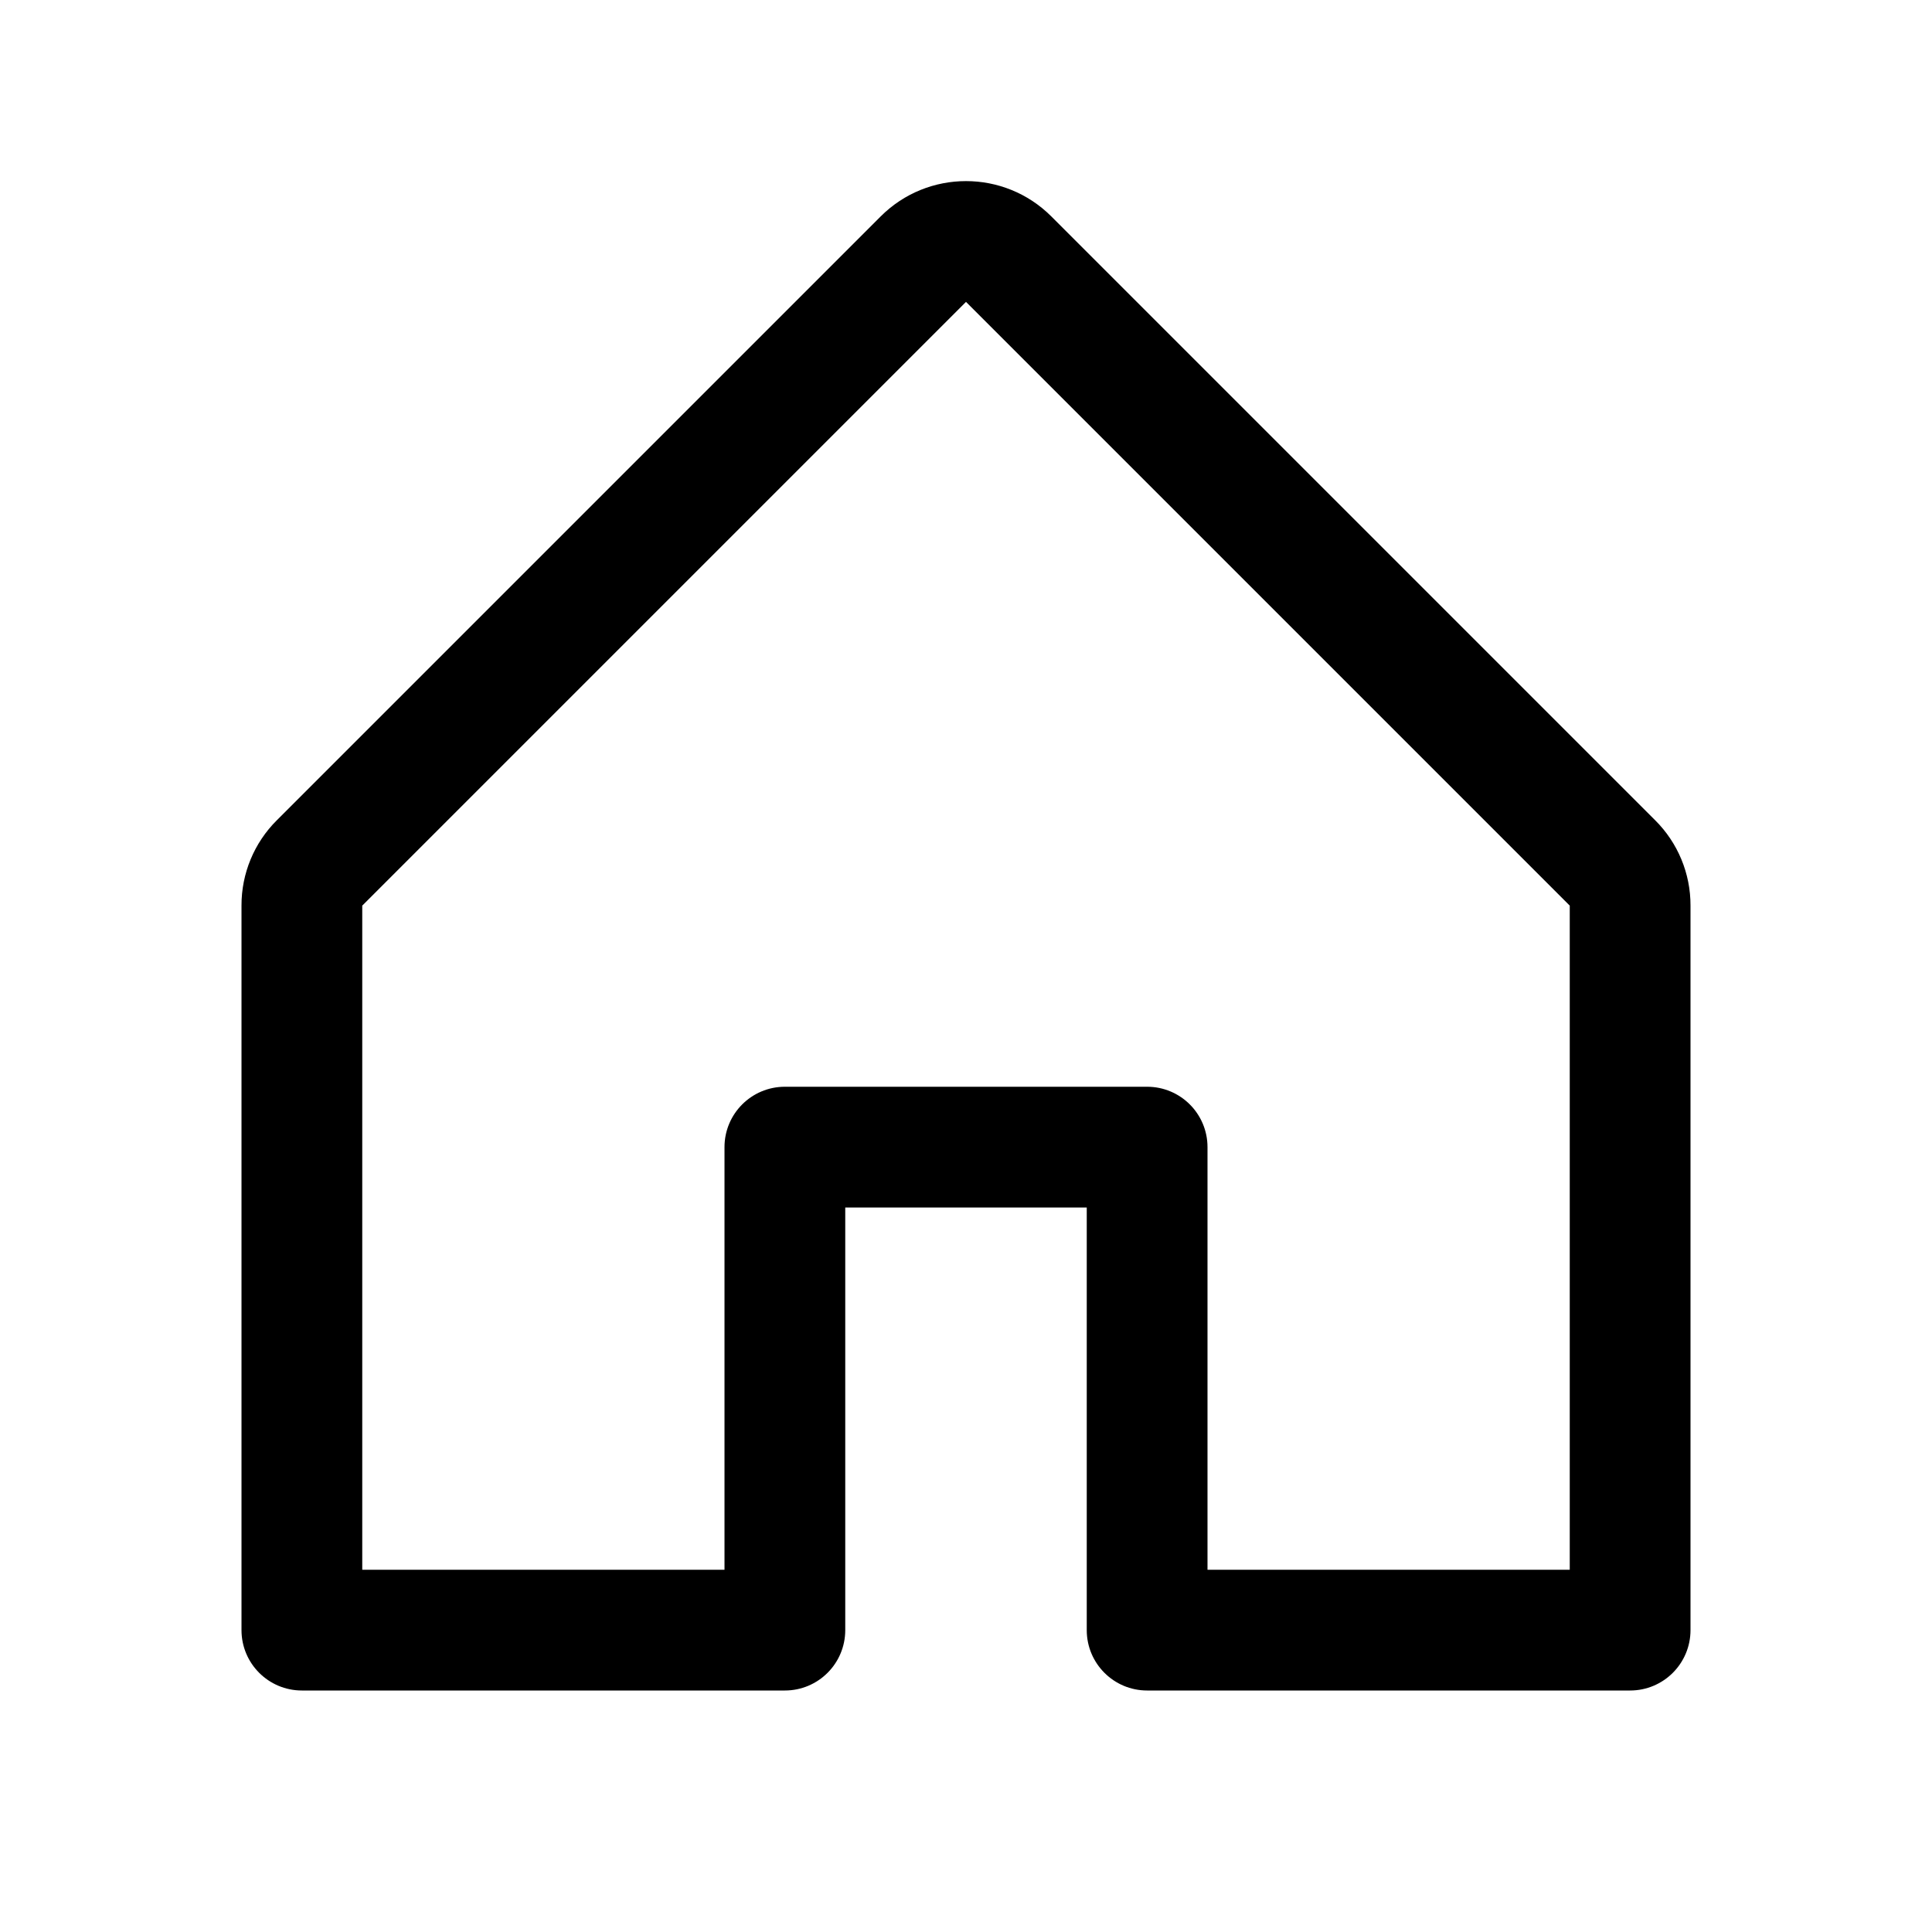
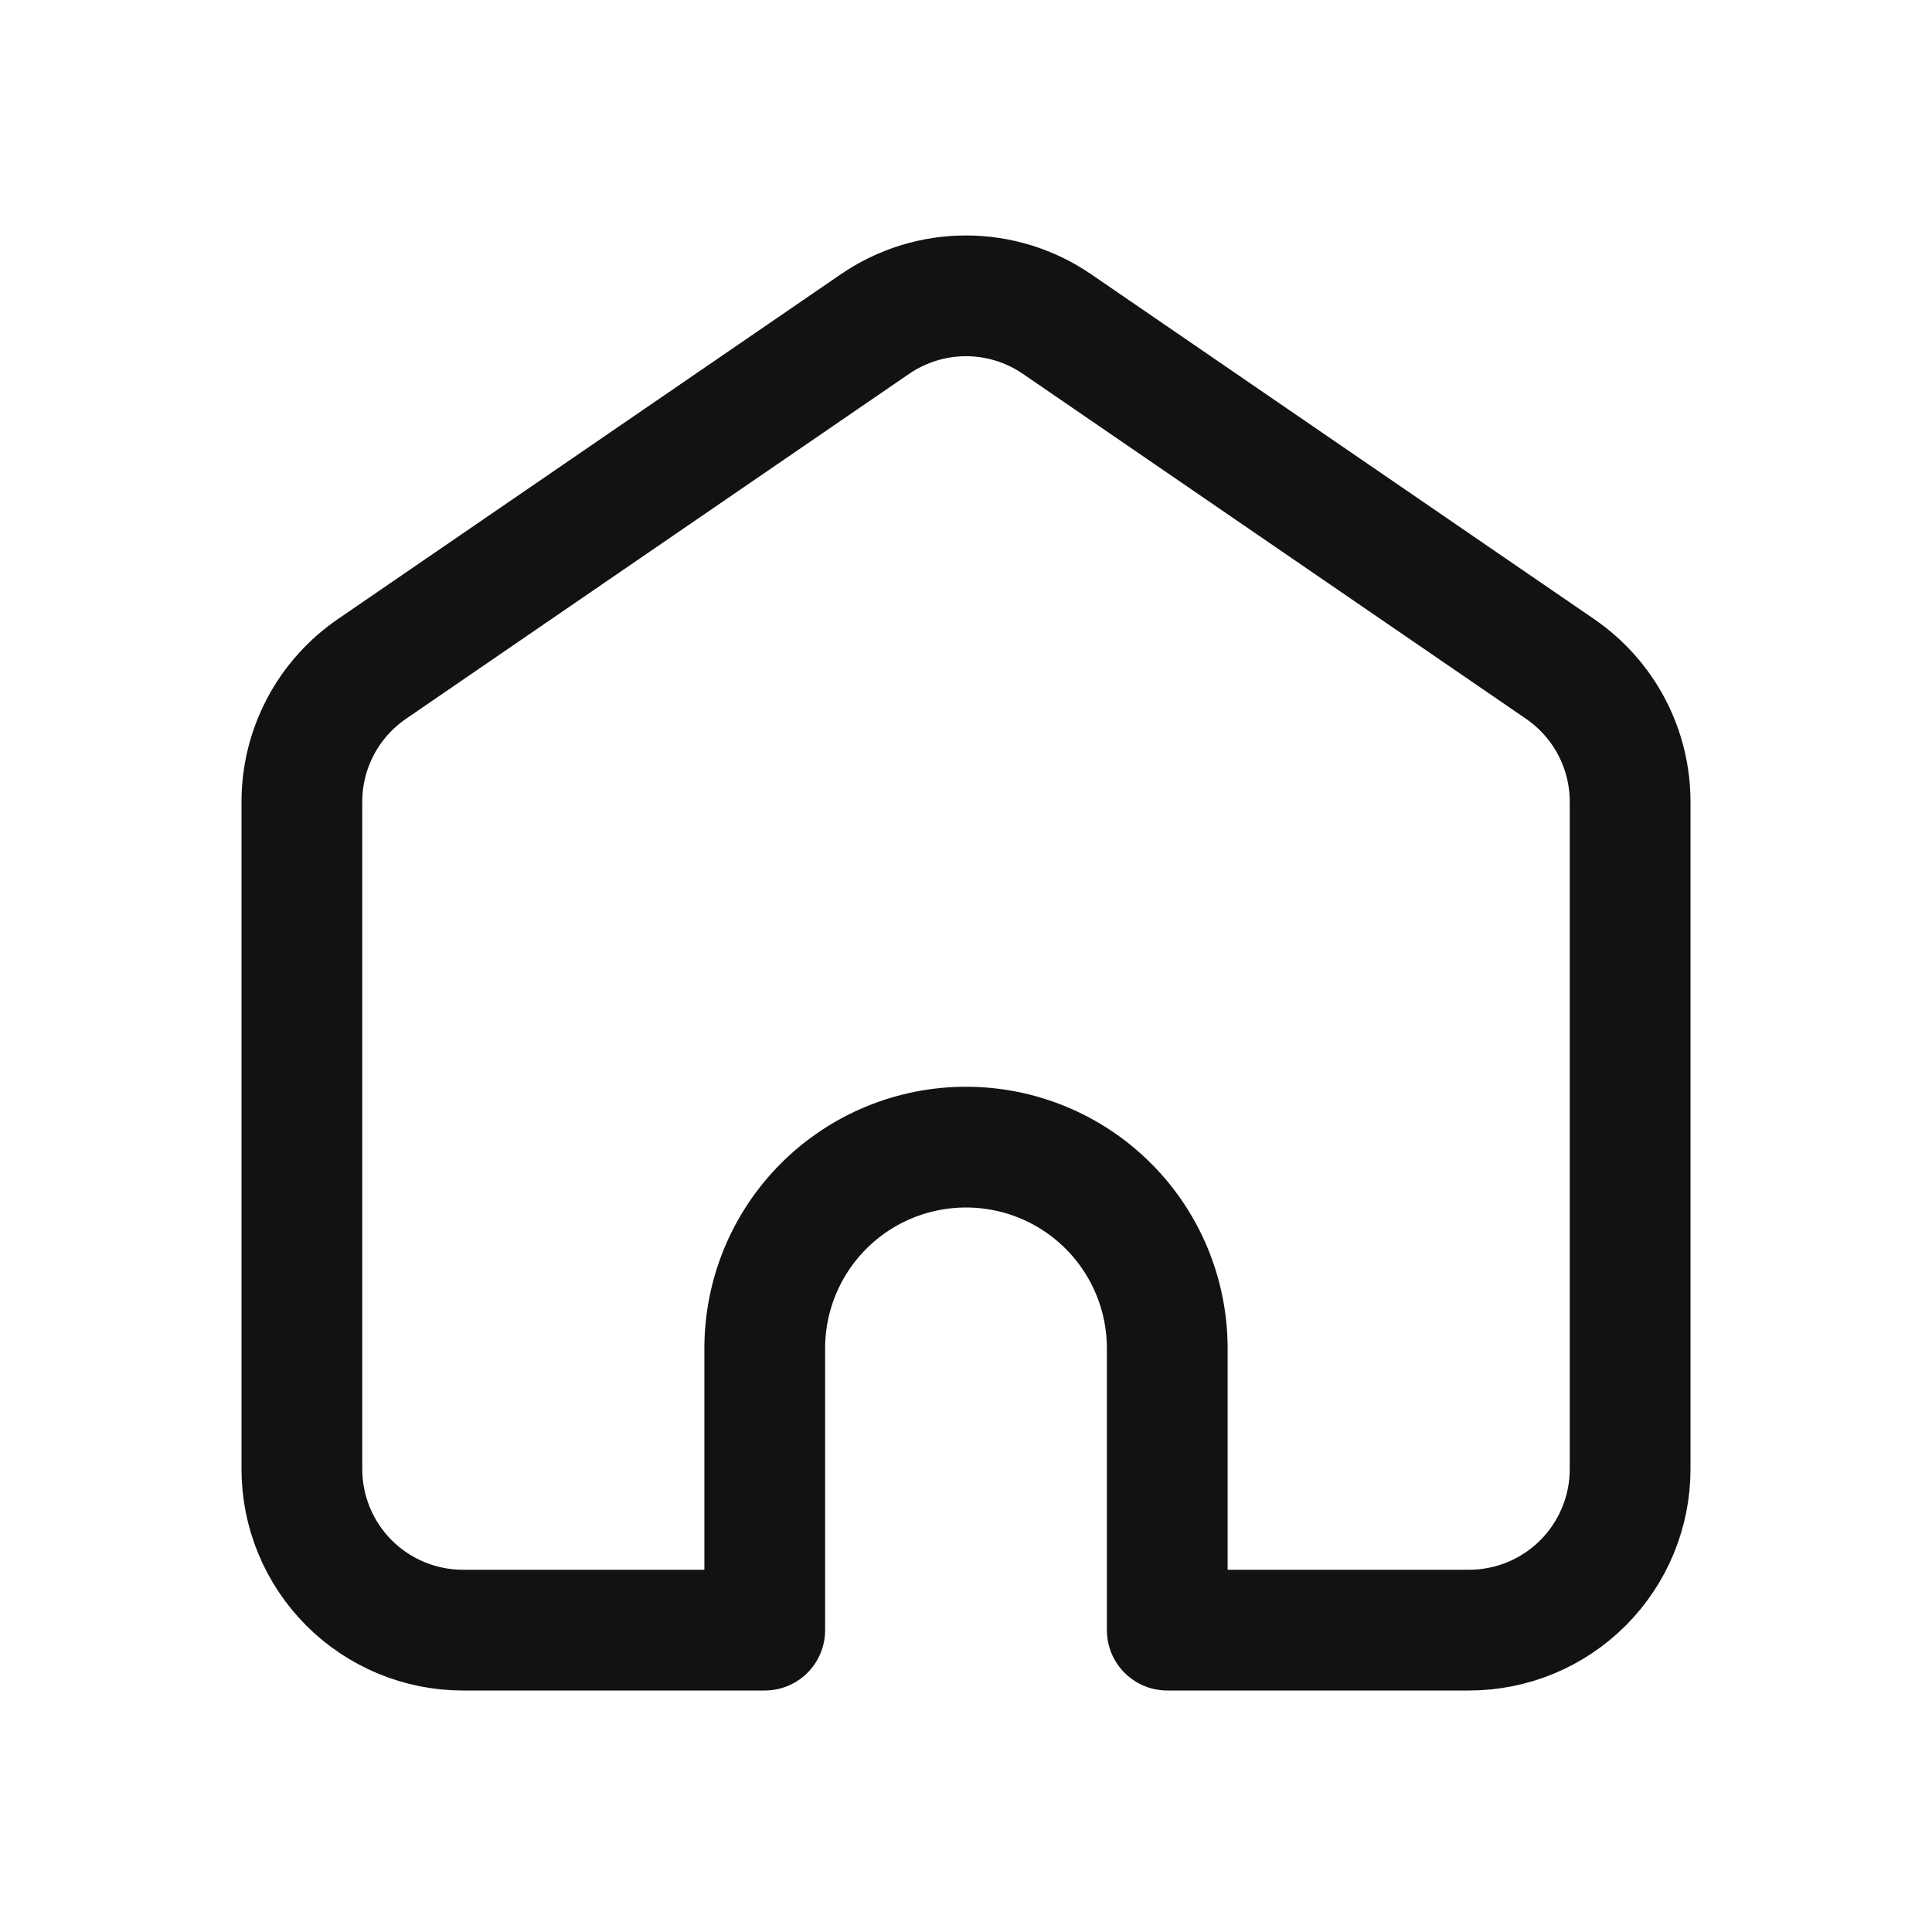
- <svg xmlns="http://www.w3.org/2000/svg" width="24" height="24" fill="#000000" viewBox="0 0 256 256">
-   <path d="M219.31,108.68l-80-80a16,16,0,0,0-22.62,0l-80,80A15.87,15.87,0,0,0,32,120v96a8,8,0,0,0,8,8h64a8,8,0,0,0,8-8V160h32v56a8,8,0,0,0,8,8h64a8,8,0,0,0,8-8V120A15.87,15.87,0,0,0,219.31,108.68ZM208,208H160V152a8,8,0,0,0-8-8H104a8,8,0,0,0-8,8v56H48V120l80-80,80,80Z" />
+ <svg xmlns="http://www.w3.org/2000/svg" width="24" height="24" viewBox="0 0 24 24" fill="none">
+   <path d="M9.5 16.75V20.25H5.75C5.22 20.25 4.711 20.039 4.336 19.664C3.961 19.289 3.75 18.78 3.75 18.25V9.96C3.75 9.635 3.829 9.315 3.981 9.027C4.132 8.74 4.352 8.494 4.62 8.31L10.87 4.025C11.203 3.797 11.597 3.675 12 3.675C12.403 3.675 12.797 3.797 13.13 4.025L19.38 8.31C19.648 8.494 19.867 8.74 20.019 9.027C20.171 9.315 20.25 9.635 20.25 9.96V18.25C20.25 18.78 20.039 19.289 19.664 19.664C19.289 20.039 18.78 20.25 18.25 20.25H14.5V16.75C14.5 16.087 14.237 15.451 13.768 14.982C13.299 14.513 12.663 14.25 12 14.25C11.337 14.25 10.701 14.513 10.232 14.982C9.763 15.451 9.5 16.087 9.5 16.75Z" stroke-width="1.5" stroke-linejoin="round" stroke="#121212" />
</svg>
